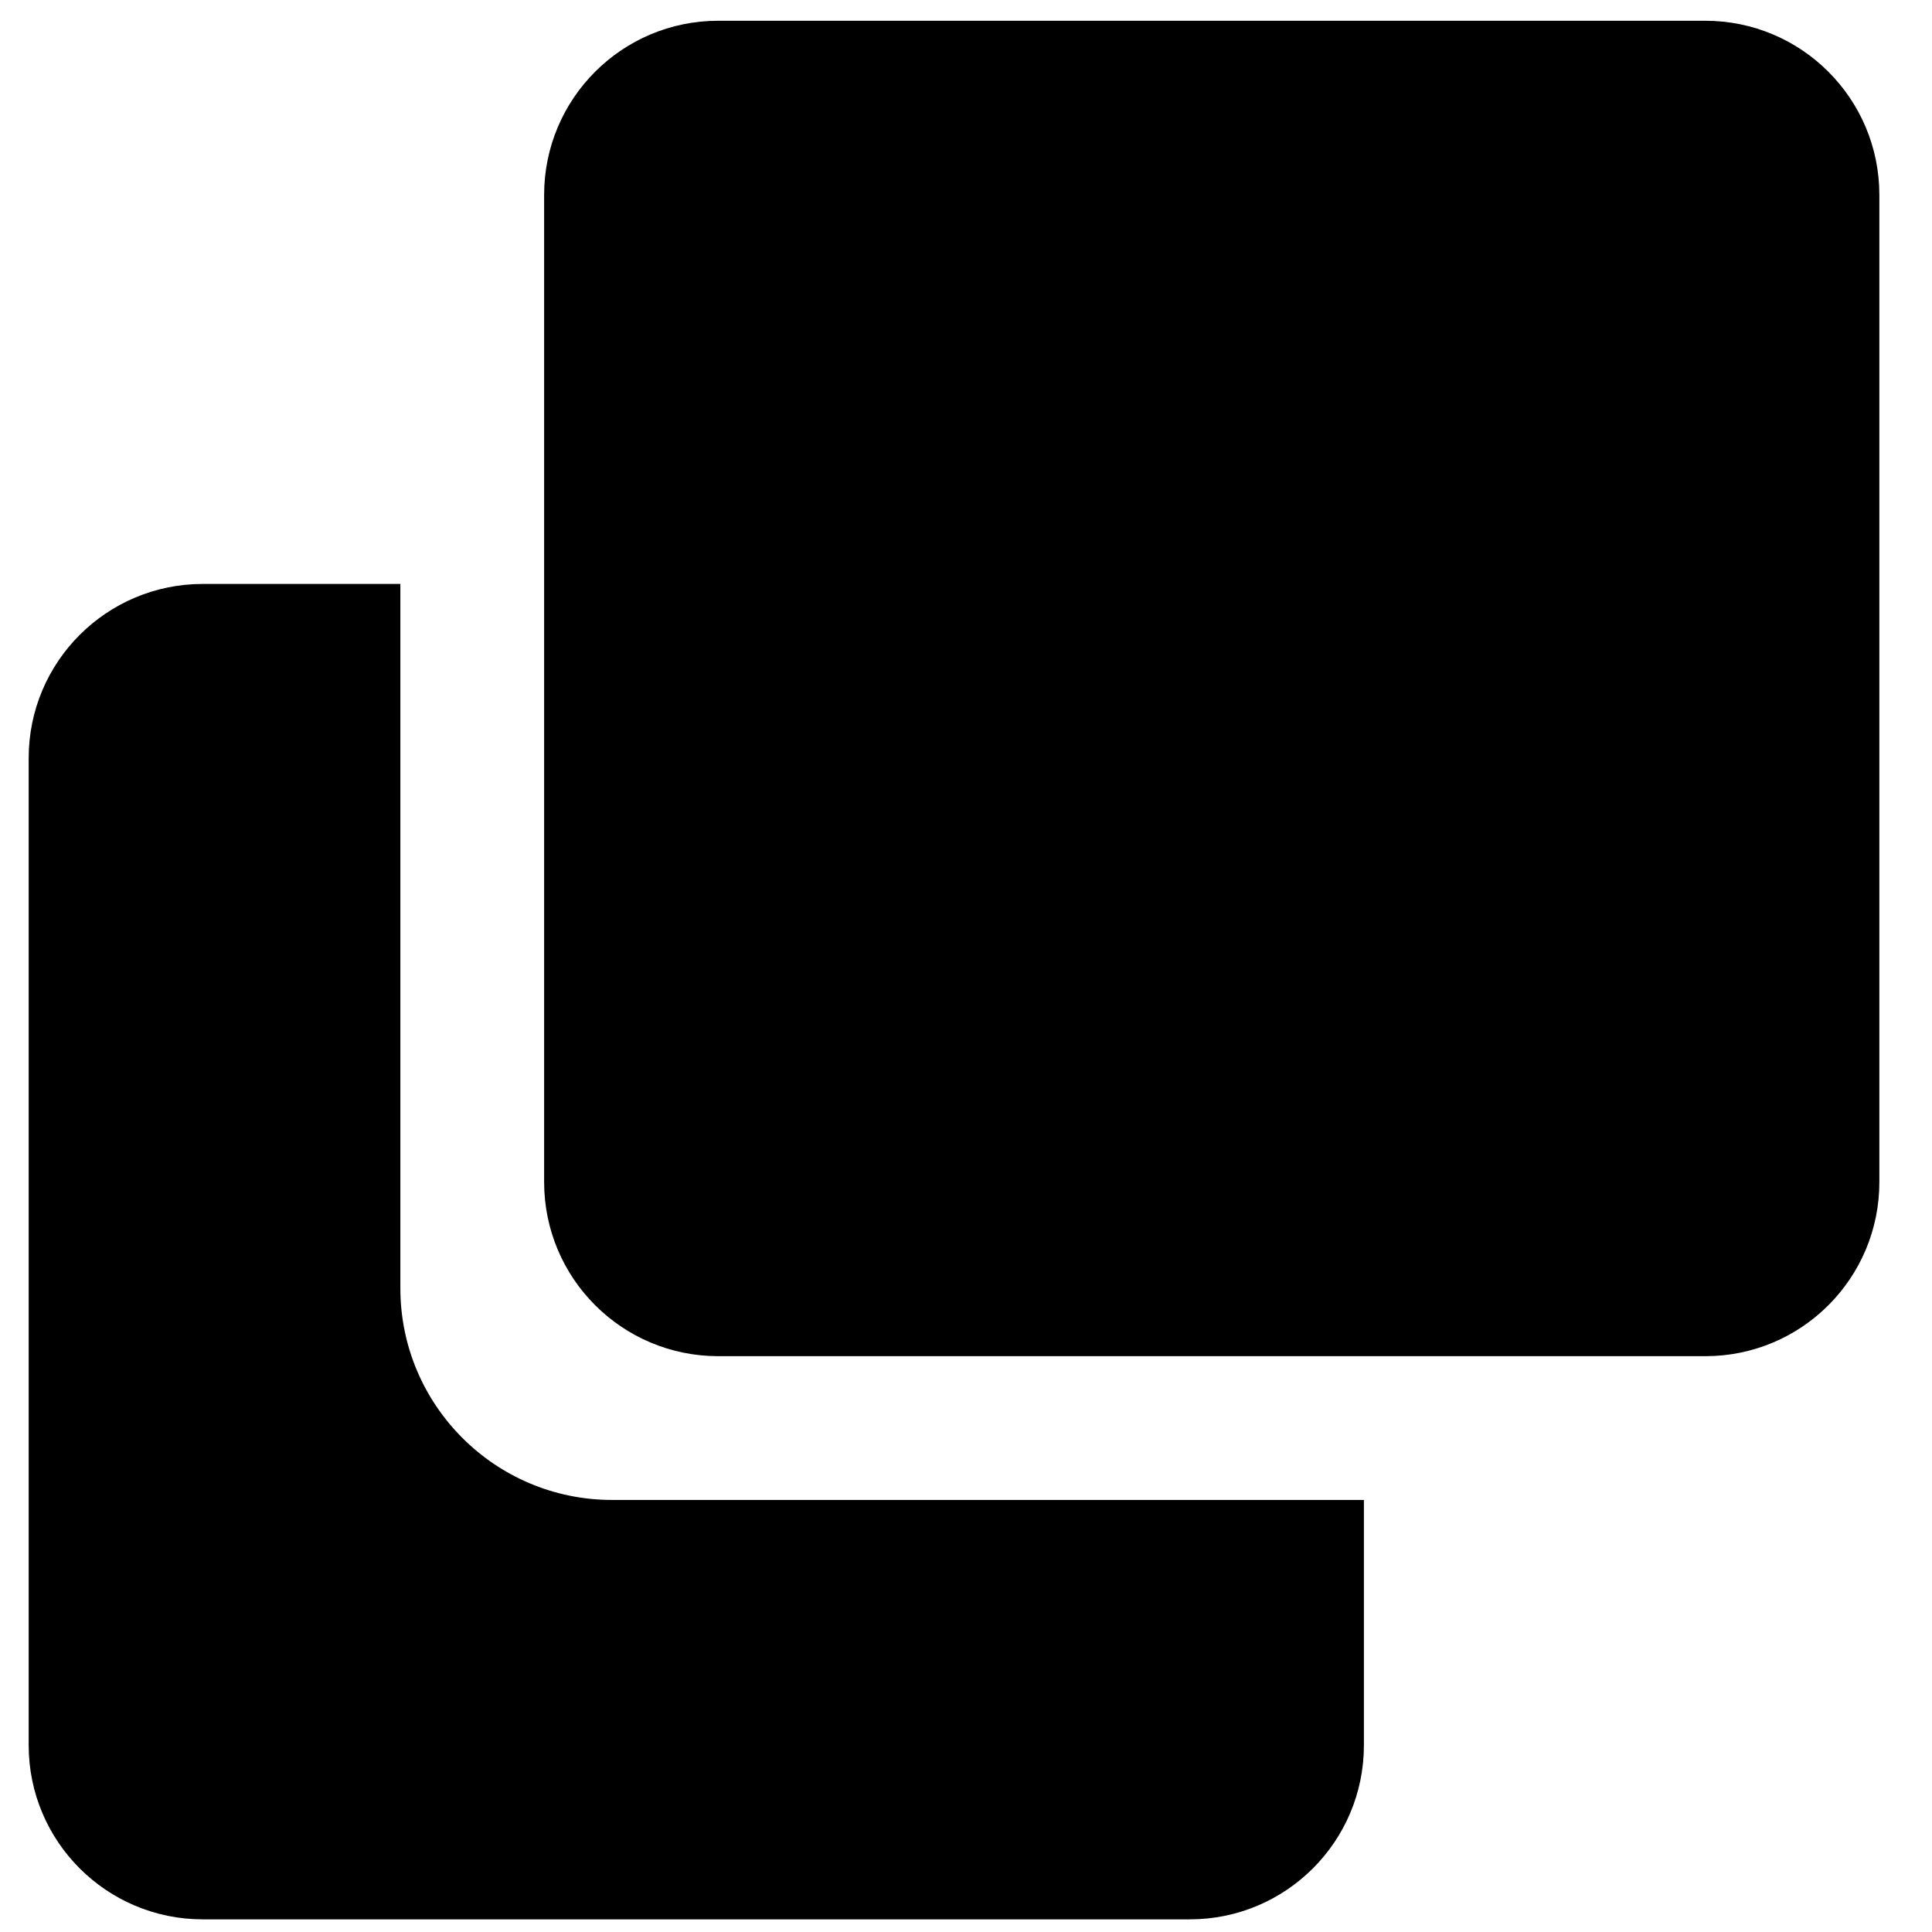
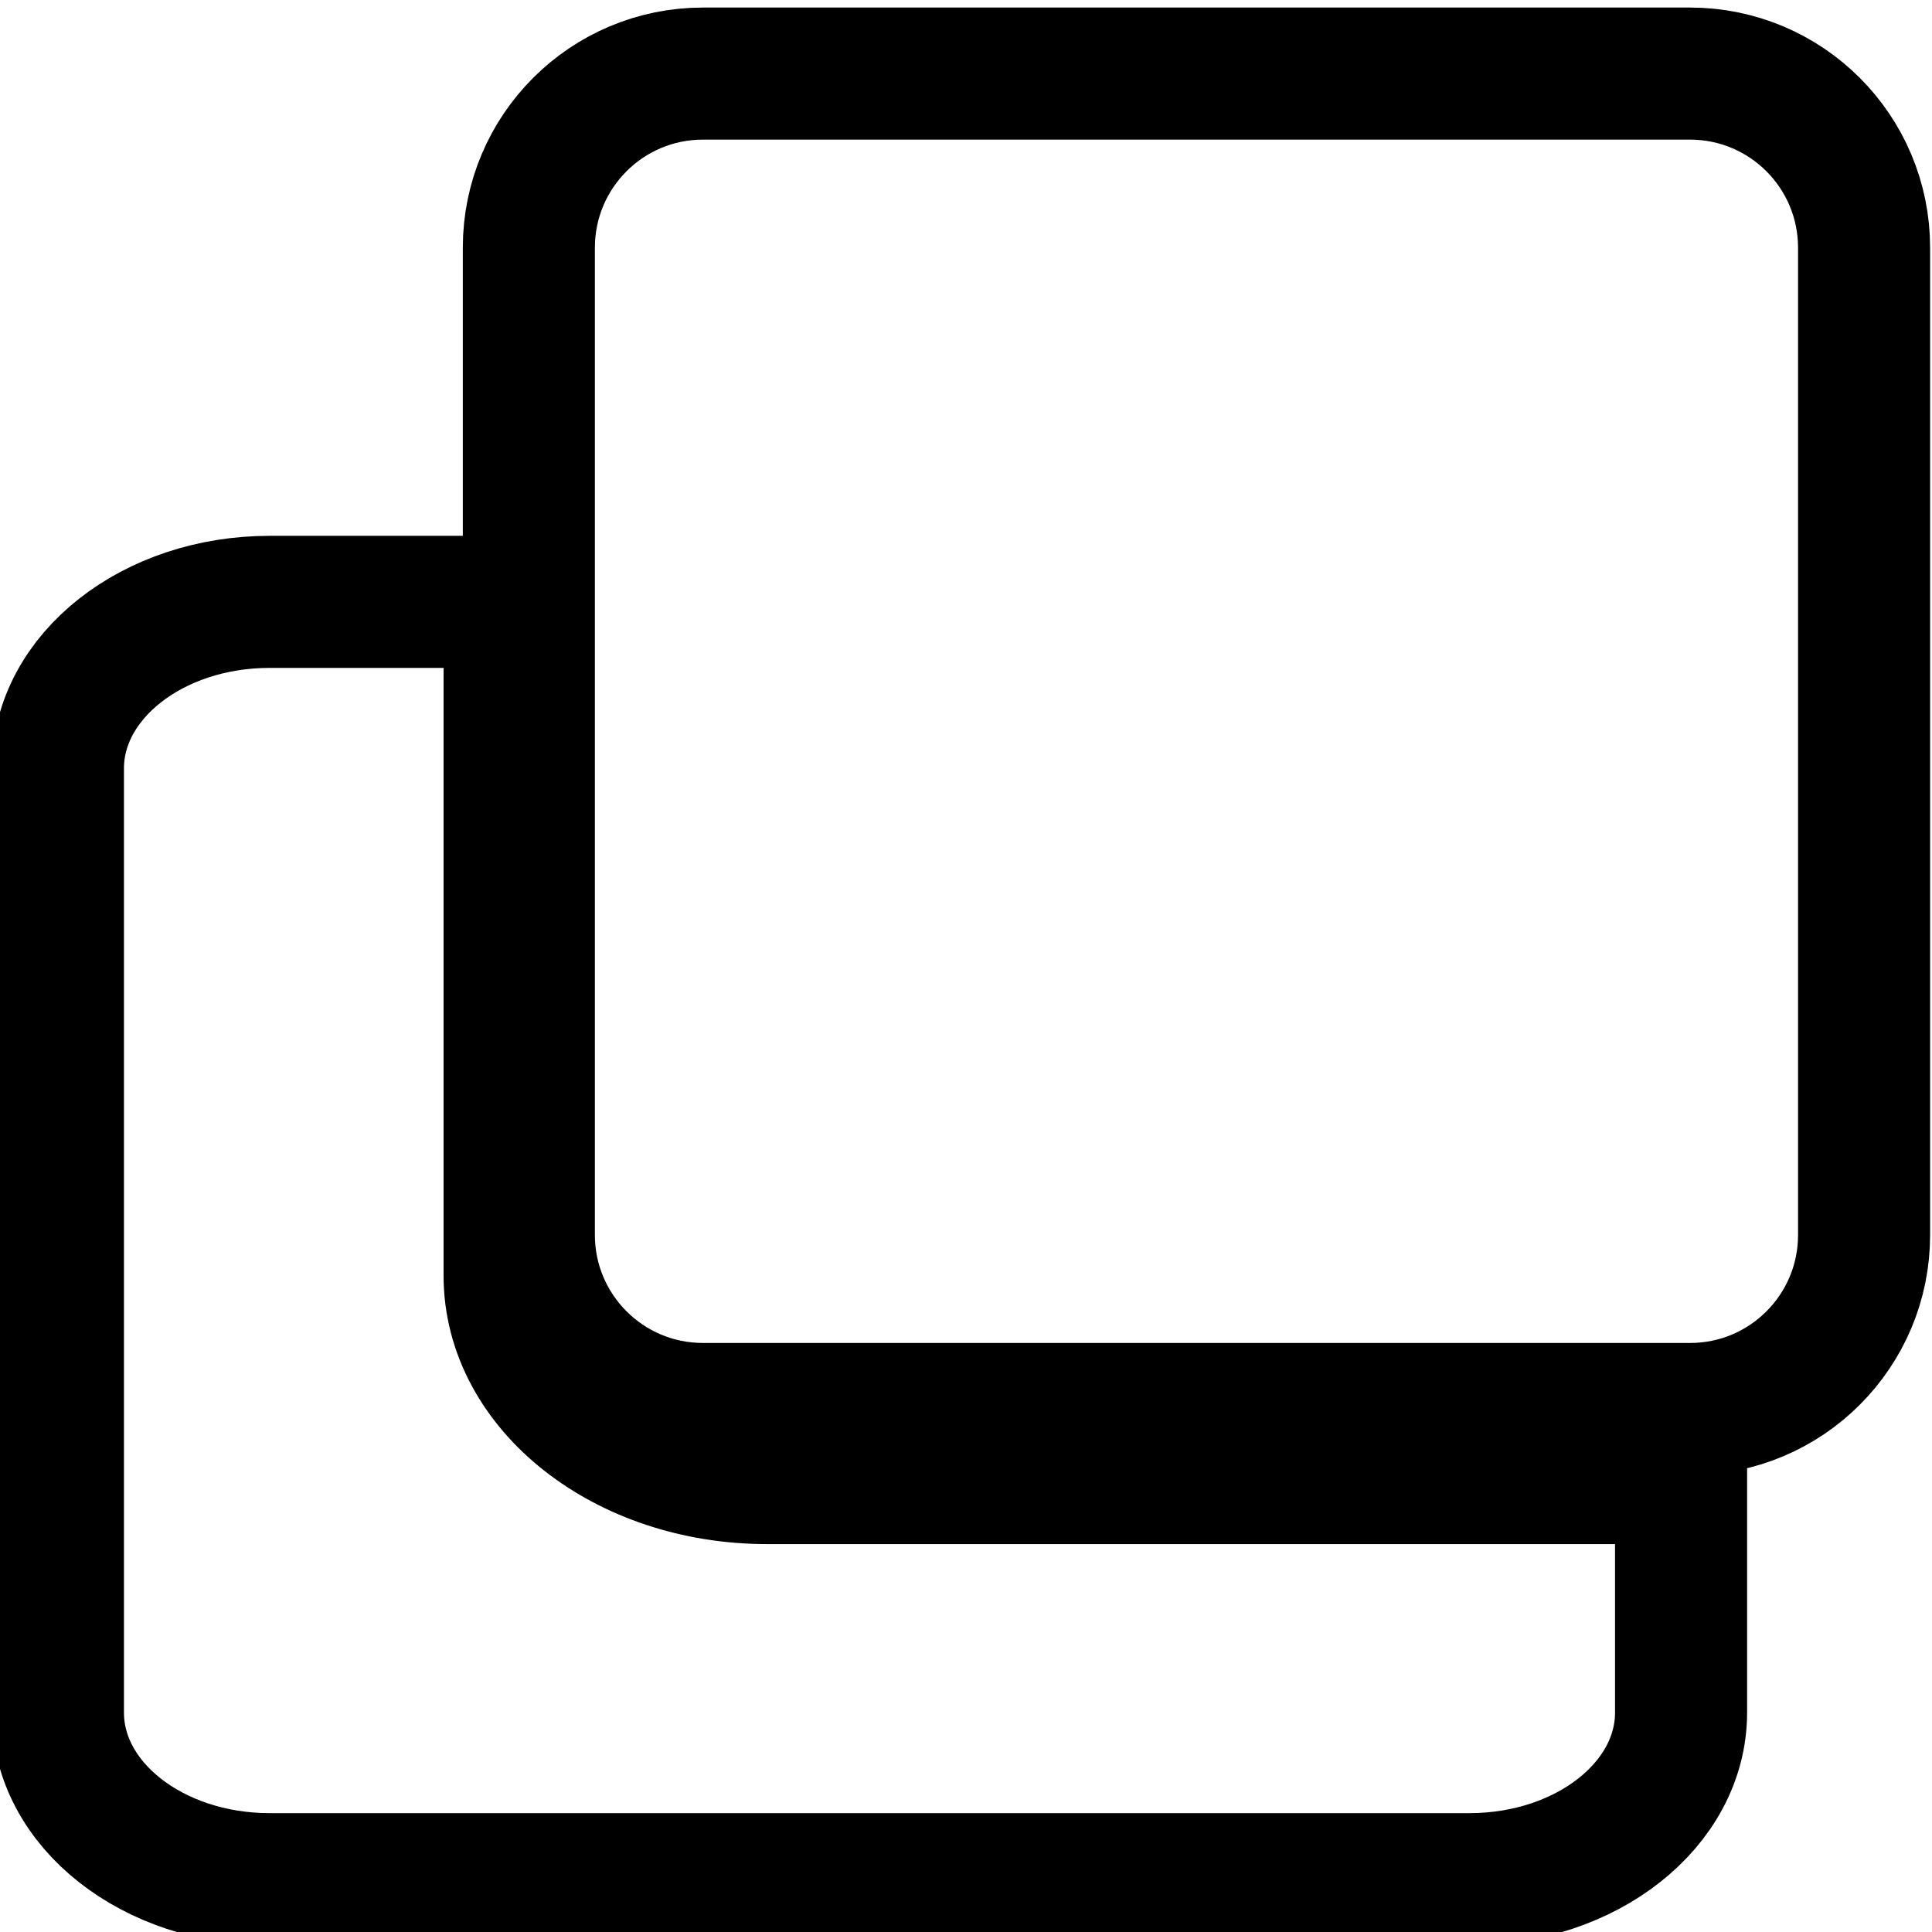
<svg xmlns="http://www.w3.org/2000/svg" version="1.1" id="Layer_1" x="0px" y="0px" viewBox="0 0 1024 1024" style="enable-background:new 0 0 1024 1024;" xml:space="preserve">
-   <path d="M903.9,718.8H380.7c-51,0-92.3-41.3-92.3-92.3V103.3c0-51,41.3-92.3,92.3-92.3h523.1c51,0,92.3,41.3,92.3,92.3v523.1  C996.2,677.4,954.9,718.8,903.9,718.8z" />
+   <style type="text/css">
+ 	.st0{fill:none;stroke:#000000;stroke-width:70;stroke-miterlimit:10;}
+ </style>
+   <path class="st0" d="M895.8,746.8H372.6c-51,0-92.3-41.3-92.3-92.3V131.3c0-51,41.3-92.3,92.3-92.3h523.1c51,0,92.3,41.3,92.3,92.3  v523.1C988.1,705.4,946.8,746.8,895.8,746.8z" />
  <g>
-     <path d="M212.2,682.8V309.5H107.5c-51,0-92.3,41.3-92.3,92.3V925c0,51,41.3,92.3,92.3,92.3h523.1c51,0,92.3-41.3,92.3-92.3V795   H324.4C262.4,795,212.2,744.7,212.2,682.8z" />
+     <path class="st0" d="M270.1,676.1V319H142.9c-62,0-112.2,39.5-112.2,88.3v500.4c0,48.8,50.2,88.3,112.2,88.3h635.9   c62,0,112.2-39.5,112.2-88.3V783.4H406.5C331.2,783.4,270.1,735.3,270.1,676.1z" />
  </g>
</svg>
